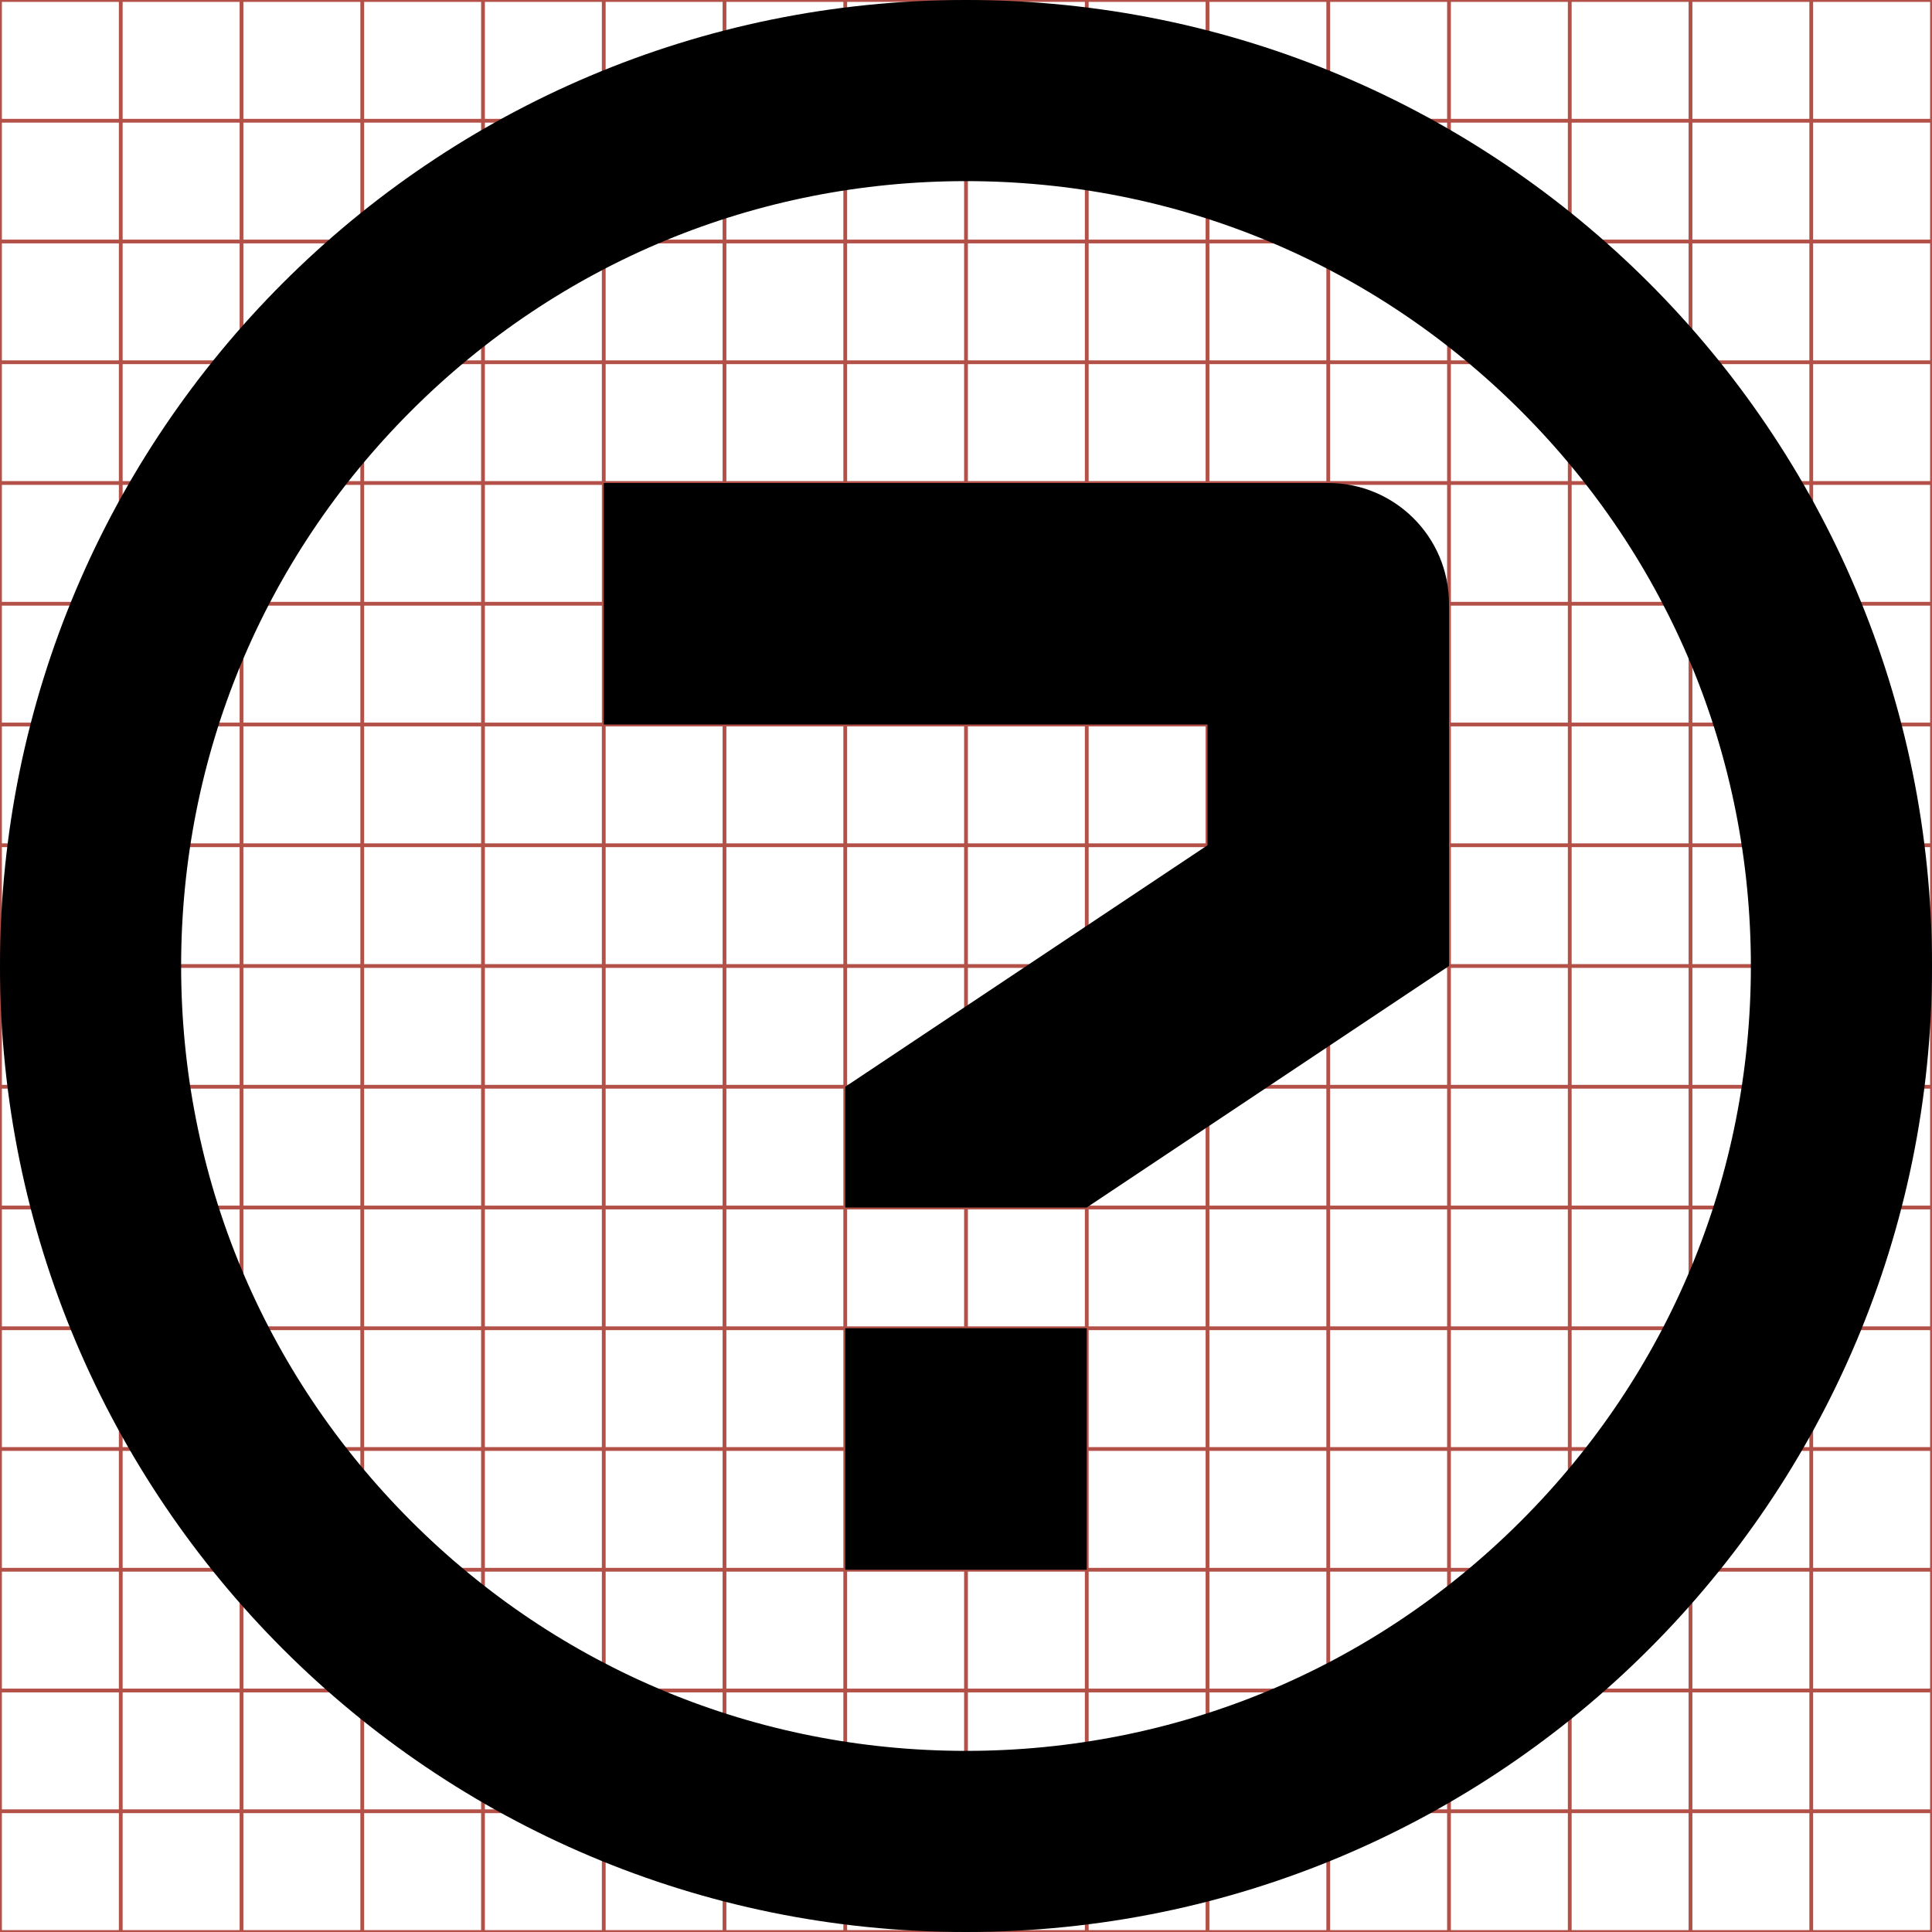
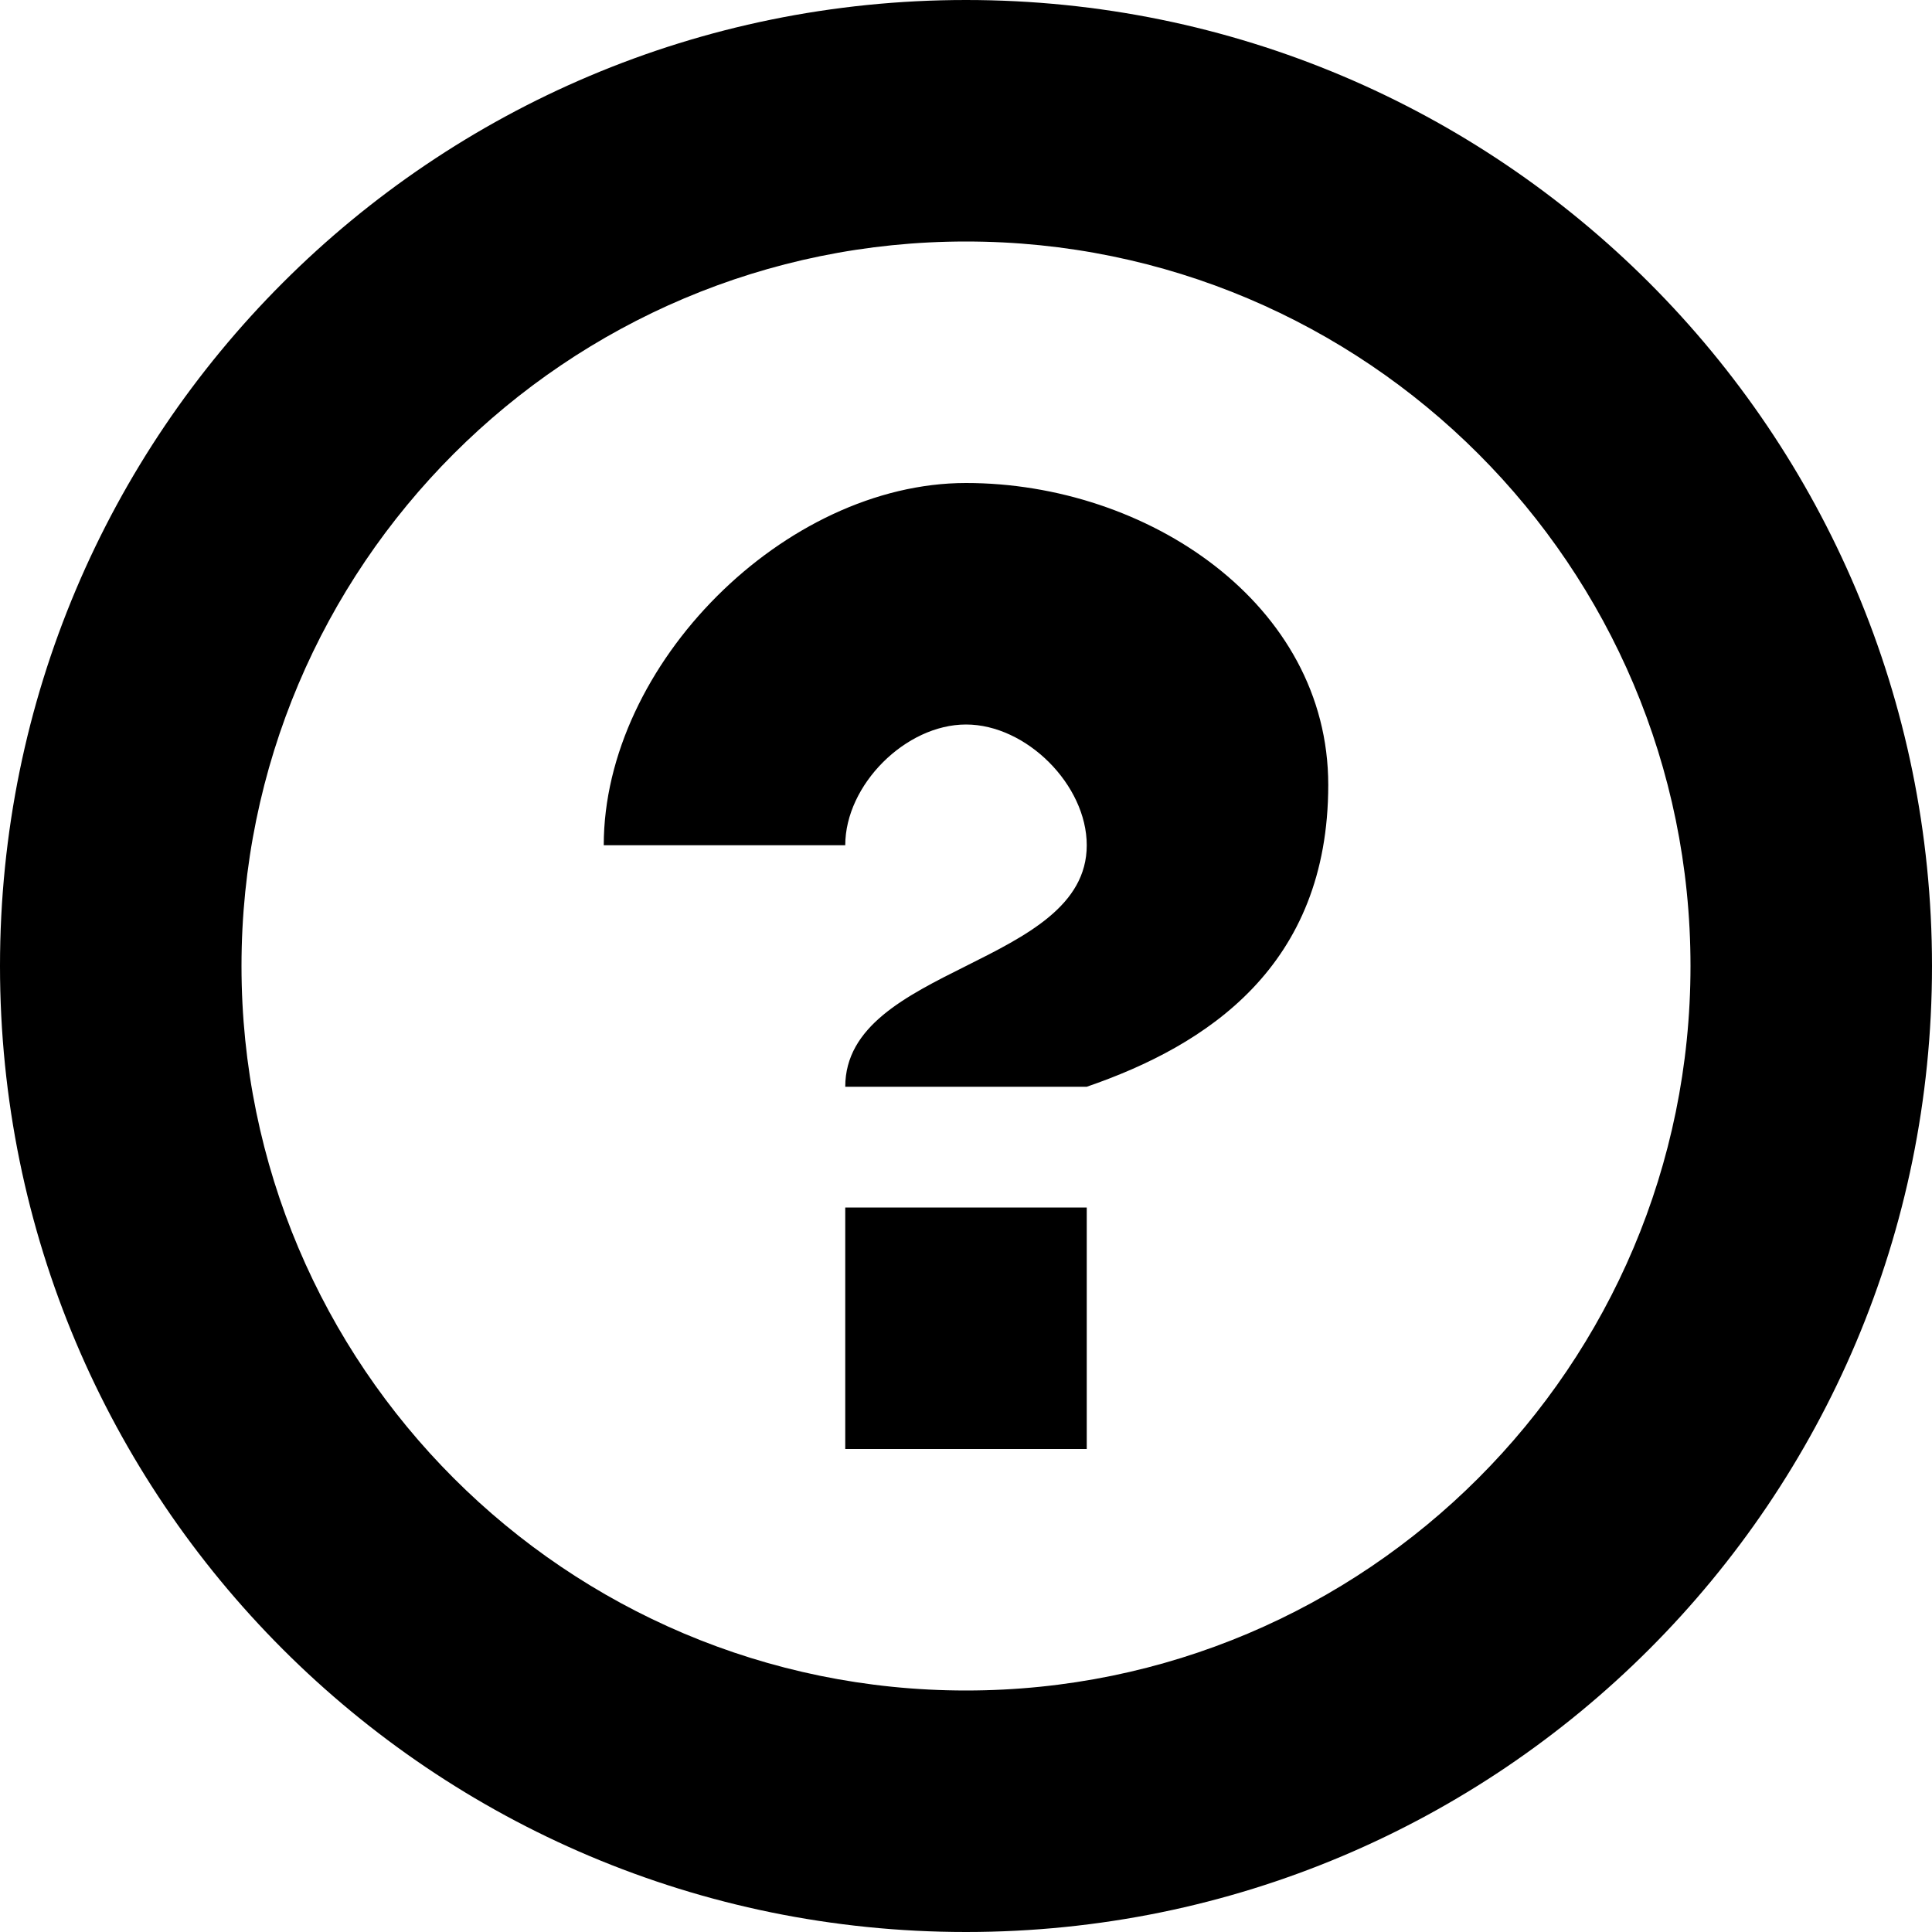
- <svg xmlns="http://www.w3.org/2000/svg" width="512" height="512" viewBox="0 0 512 512" fill="#000000">
-   <g class="svgGrid" id="svgGrid">
-     <line stroke-width="1" stroke="#B35047" x1="32" x2="32" y1="0" y2="512" />
-     <line stroke-width="1" stroke="#B35047" x1="64" x2="64" y1="0" y2="512" />
-     <line stroke-width="1" stroke="#B35047" x1="96" x2="96" y1="0" y2="512" />
-     <line stroke-width="1" stroke="#B35047" x1="128" x2="128" y1="0" y2="512" />
-     <line stroke-width="1" stroke="#B35047" x1="160" x2="160" y1="0" y2="512" />
-     <line stroke-width="1" stroke="#B35047" x1="192" x2="192" y1="0" y2="512" />
-     <line stroke-width="1" stroke="#B35047" x1="224" x2="224" y1="0" y2="512" />
-     <line stroke-width="1" stroke="#B35047" x1="256" x2="256" y1="0" y2="512" />
-     <line stroke-width="1" stroke="#B35047" x1="288" x2="288" y1="0" y2="512" />
-     <line stroke-width="1" stroke="#B35047" x1="320" x2="320" y1="0" y2="512" />
-     <line stroke-width="1" stroke="#B35047" x1="352" x2="352" y1="0" y2="512" />
-     <line stroke-width="1" stroke="#B35047" x1="384" x2="384" y1="0" y2="512" />
-     <line stroke-width="1" stroke="#B35047" x1="416" x2="416" y1="0" y2="512" />
-     <line stroke-width="1" stroke="#B35047" x1="448" x2="448" y1="0" y2="512" />
-     <line stroke-width="1" stroke="#B35047" x1="480" x2="480" y1="0" y2="512" />
-     <line stroke-width="1" stroke="#B35047" x1="0" x2="512" y1="32" y2="32" />
-     <line stroke-width="1" stroke="#B35047" x1="0" x2="512" y1="64" y2="64" />
-     <line stroke-width="1" stroke="#B35047" x1="0" x2="512" y1="96" y2="96" />
-     <line stroke-width="1" stroke="#B35047" x1="0" x2="512" y1="128" y2="128" />
-     <line stroke-width="1" stroke="#B35047" x1="0" x2="512" y1="160" y2="160" />
-     <line stroke-width="1" stroke="#B35047" x1="0" x2="512" y1="192" y2="192" />
-     <line stroke-width="1" stroke="#B35047" x1="0" x2="512" y1="224" y2="224" />
-     <line stroke-width="1" stroke="#B35047" x1="0" x2="512" y1="256" y2="256" />
-     <line stroke-width="1" stroke="#B35047" x1="0" x2="512" y1="288" y2="288" />
-     <line stroke-width="1" stroke="#B35047" x1="0" x2="512" y1="320" y2="320" />
-     <line stroke-width="1" stroke="#B35047" x1="0" x2="512" y1="352" y2="352" />
-     <line stroke-width="1" stroke="#B35047" x1="0" x2="512" y1="384" y2="384" />
-     <line stroke-width="1" stroke="#B35047" x1="0" x2="512" y1="416" y2="416" />
-     <line stroke-width="1" stroke="#B35047" x1="0" x2="512" y1="448" y2="448" />
-     <line stroke-width="1" stroke="#B35047" x1="0" x2="512" y1="480" y2="480" />
-     <rect x="0" y="0" width="512" height="512" fill="none" stroke-width="1" stroke="#B35047" />
-   </g>
-   <path d="M 224.00,352.00L 288.00,352.00L 288.00,416.00L 224.00,416.00zM 352.00,128.00 C 369.673,128.00 384.00,142.327 384.00,160.00 L 384.00,256.00 L 288.00,320.00 L 224.00,320.00 L 224.00,288.00 L 320.00,224.00 L 320.00,192.00 L 160.00,192.00 L 160.00,128.00 L 352.00,128.00 ZM 256.00,48.00 C 200.441,48.00 148.208,69.636 108.922,108.922 C 69.636,148.208 48.00,200.441 48.00,256.00 C 48.00,311.559 69.636,363.792 108.922,403.078 C 148.208,442.364 200.441,464.00 256.00,464.00 C 311.559,464.00 363.792,442.364 403.078,403.078 C 442.364,363.792 464.00,311.559 464.00,256.00 C 464.00,200.441 442.364,148.208 403.078,108.922 C 363.792,69.636 311.559,48.00 256.00,48.00 Z M 256.00,0.00 L 256.00,0.00 C 397.385,0.00 512.00,114.615 512.00,256.00 C 512.00,397.385 397.385,512.00 256.00,512.00 C 114.615,512.00 0.00,397.385 0.00,256.00 C 0.00,114.615 114.615,0.00 256.00,0.00 Z" />
+ <svg xmlns="http://www.w3.org/2000/svg" height="1024" width="1024">
+   <path d="M448 768h128v-128h-128v128z m64-512c-96 0-192 96-192 192h128c0-32 32-64 64-64s64 32 64 64c0 64-128 64-128 128h128c64-22 128-64 128-160s-96-160-192-160z m0-256c-283 0-512 229-512 512s229 512 512 512 512-229 512-512-229-512-512-512z m0 896c-212 0-384-172-384-384s172-384 384-384 384 172 384 384-172 384-384 384z" />
</svg>
